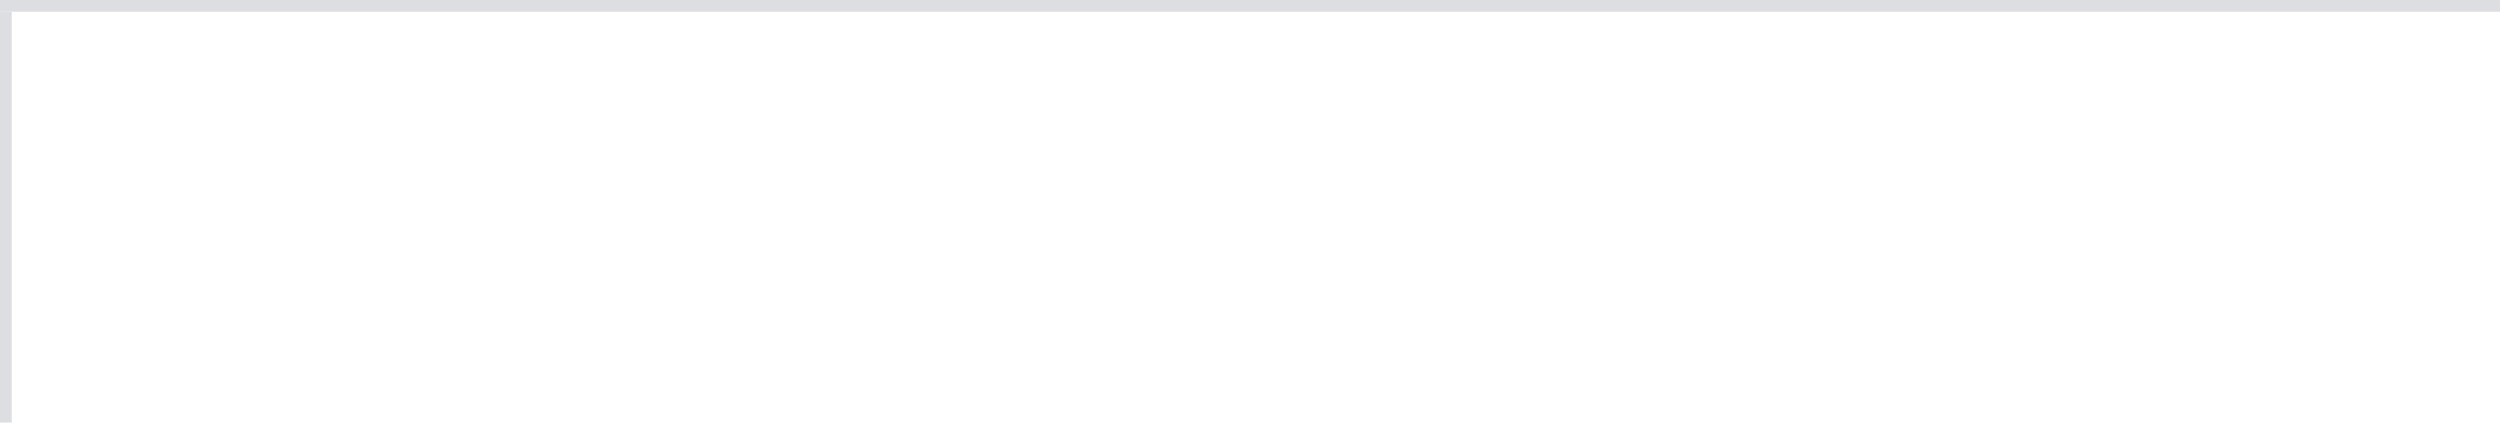
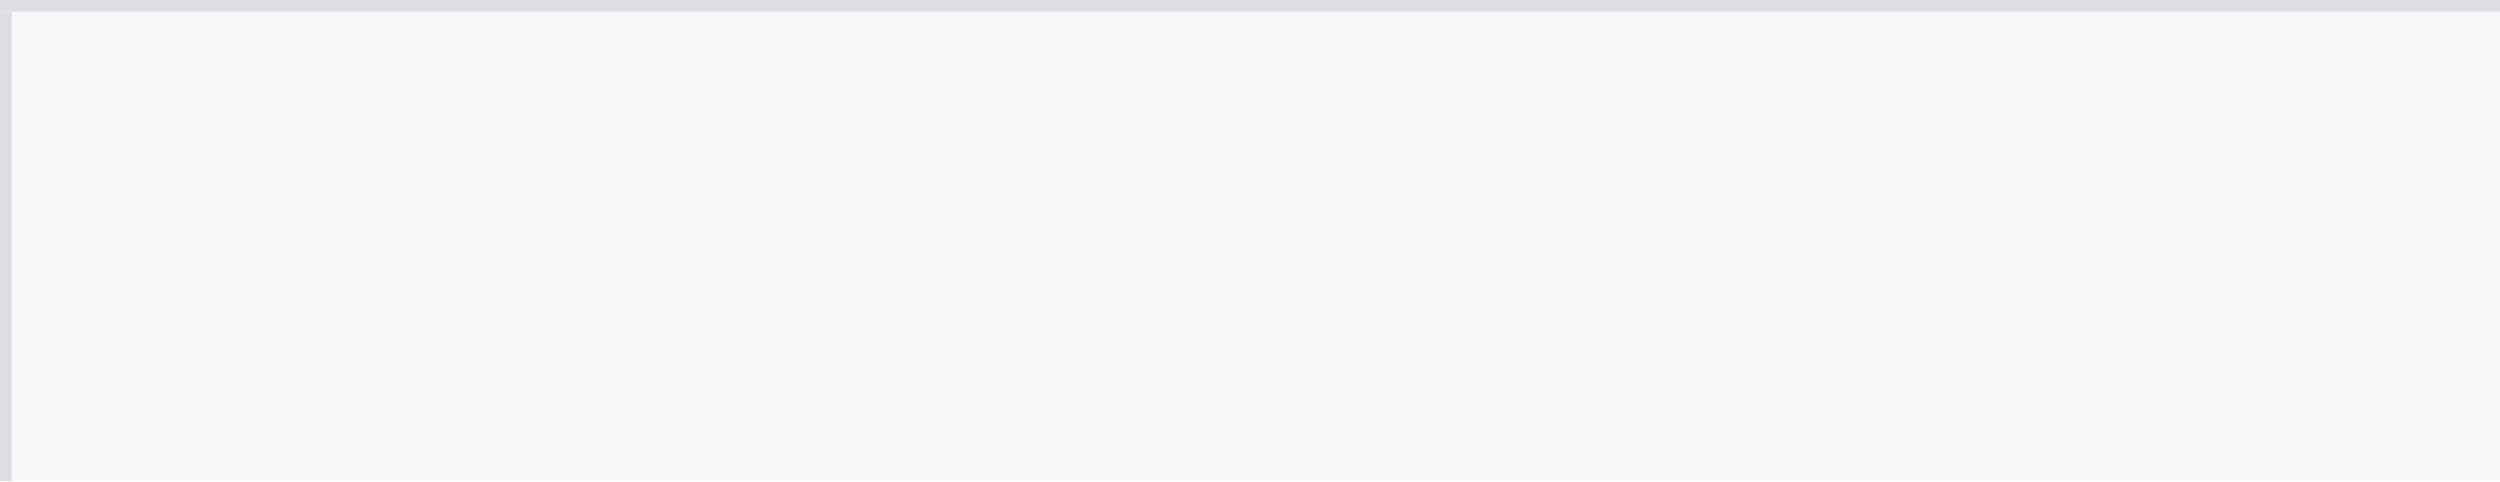
- <svg xmlns="http://www.w3.org/2000/svg" version="1.1" width="213px" height="36px" viewBox="0 77 213 36">
-   <path d="M 1 1  L 213 1  L 213 36  L 1 36  L 1 1  Z " fill-rule="nonzero" fill="rgba(255, 255, 255, 1)" stroke="none" transform="matrix(1 0 0 1 0 77 )" class="fill" />
-   <path d="M 0.5 1  L 0.5 36  " stroke-width="1" stroke-dasharray="0" stroke="rgba(220, 222, 226, 1)" fill="none" transform="matrix(1 0 0 1 0 77 )" class="stroke" />
-   <path d="M 0 0.5  L 213 0.5  " stroke-width="1" stroke-dasharray="0" stroke="rgba(220, 222, 226, 1)" fill="none" transform="matrix(1 0 0 1 0 77 )" class="stroke" />
+ <svg xmlns="http://www.w3.org/2000/svg" version="1.1" width="213px" height="41px" viewBox="0 0 213 41">
+   <path d="M 1 1  L 213 1  L 213 41  L 1 41  L 1 1  Z " fill-rule="nonzero" fill="rgba(248, 248, 249, 1)" stroke="none" class="fill" />
+   <path d="M 0.5 1  L 0.5 41  " stroke-width="1" stroke-dasharray="0" stroke="rgba(220, 222, 226, 1)" fill="none" class="stroke" />
+   <path d="M 0 0.5  L 213 0.5  " stroke-width="1" stroke-dasharray="0" stroke="rgba(220, 222, 226, 1)" fill="none" class="stroke" />
</svg>
